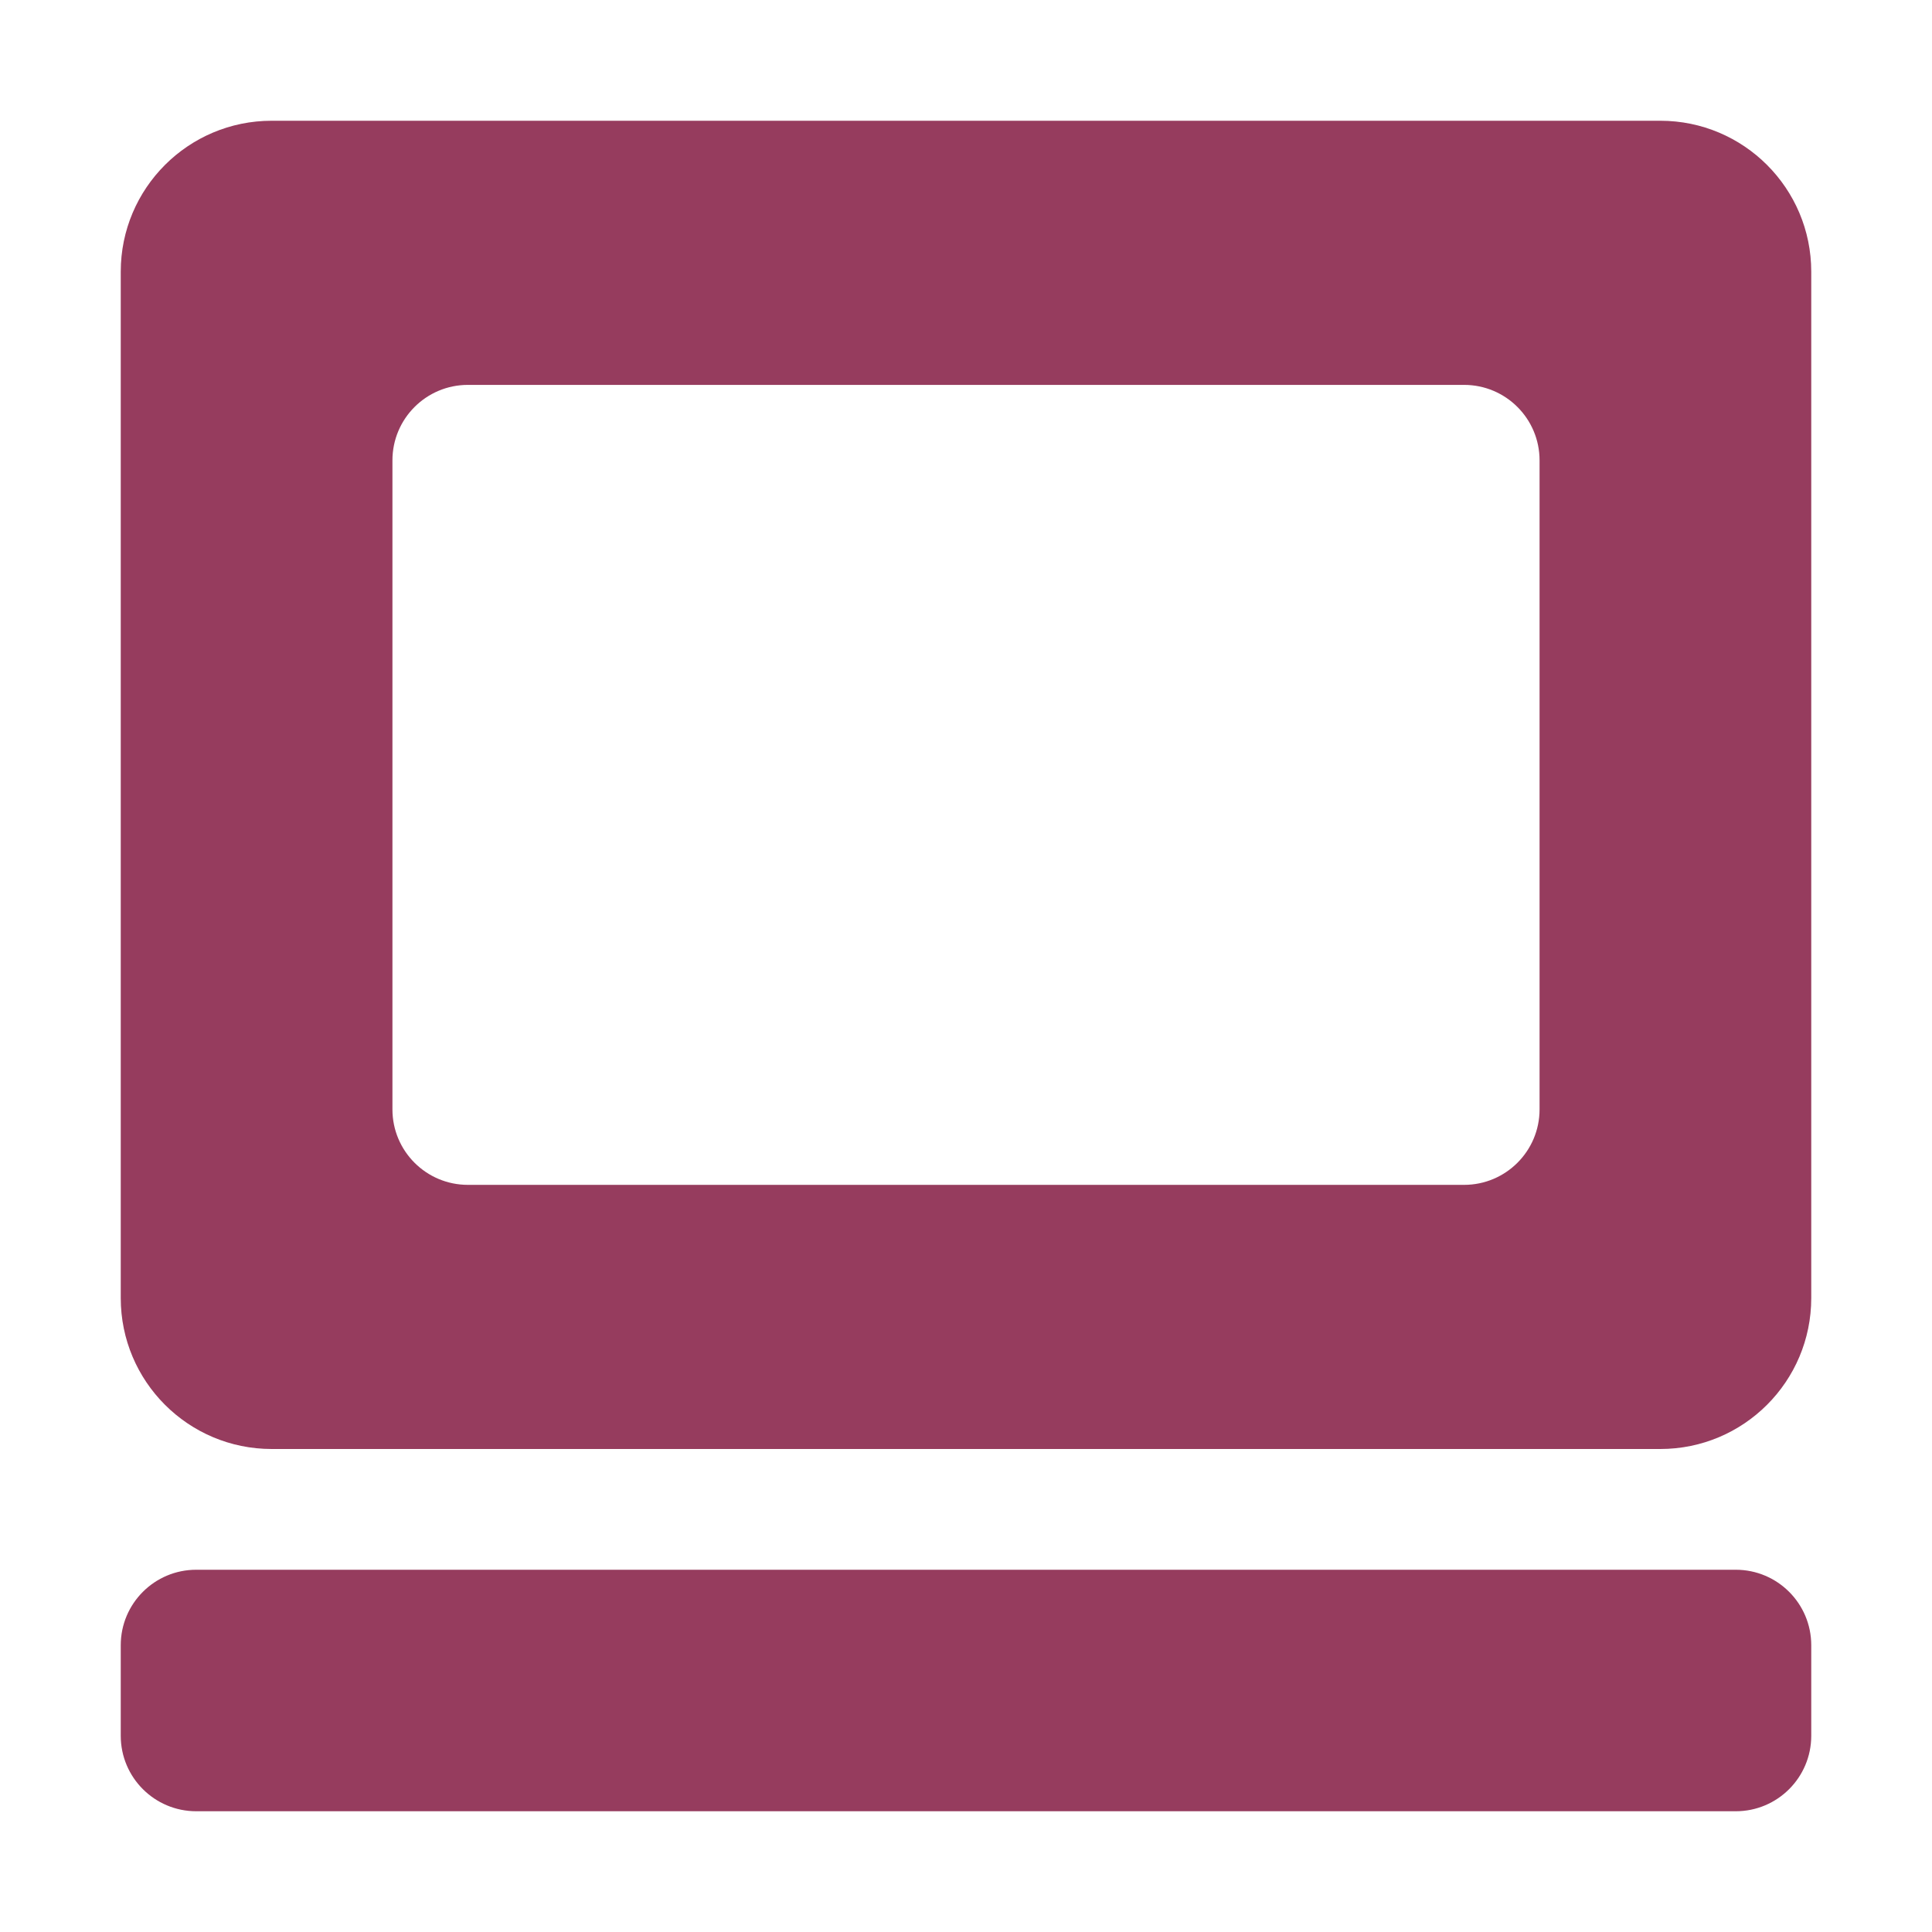
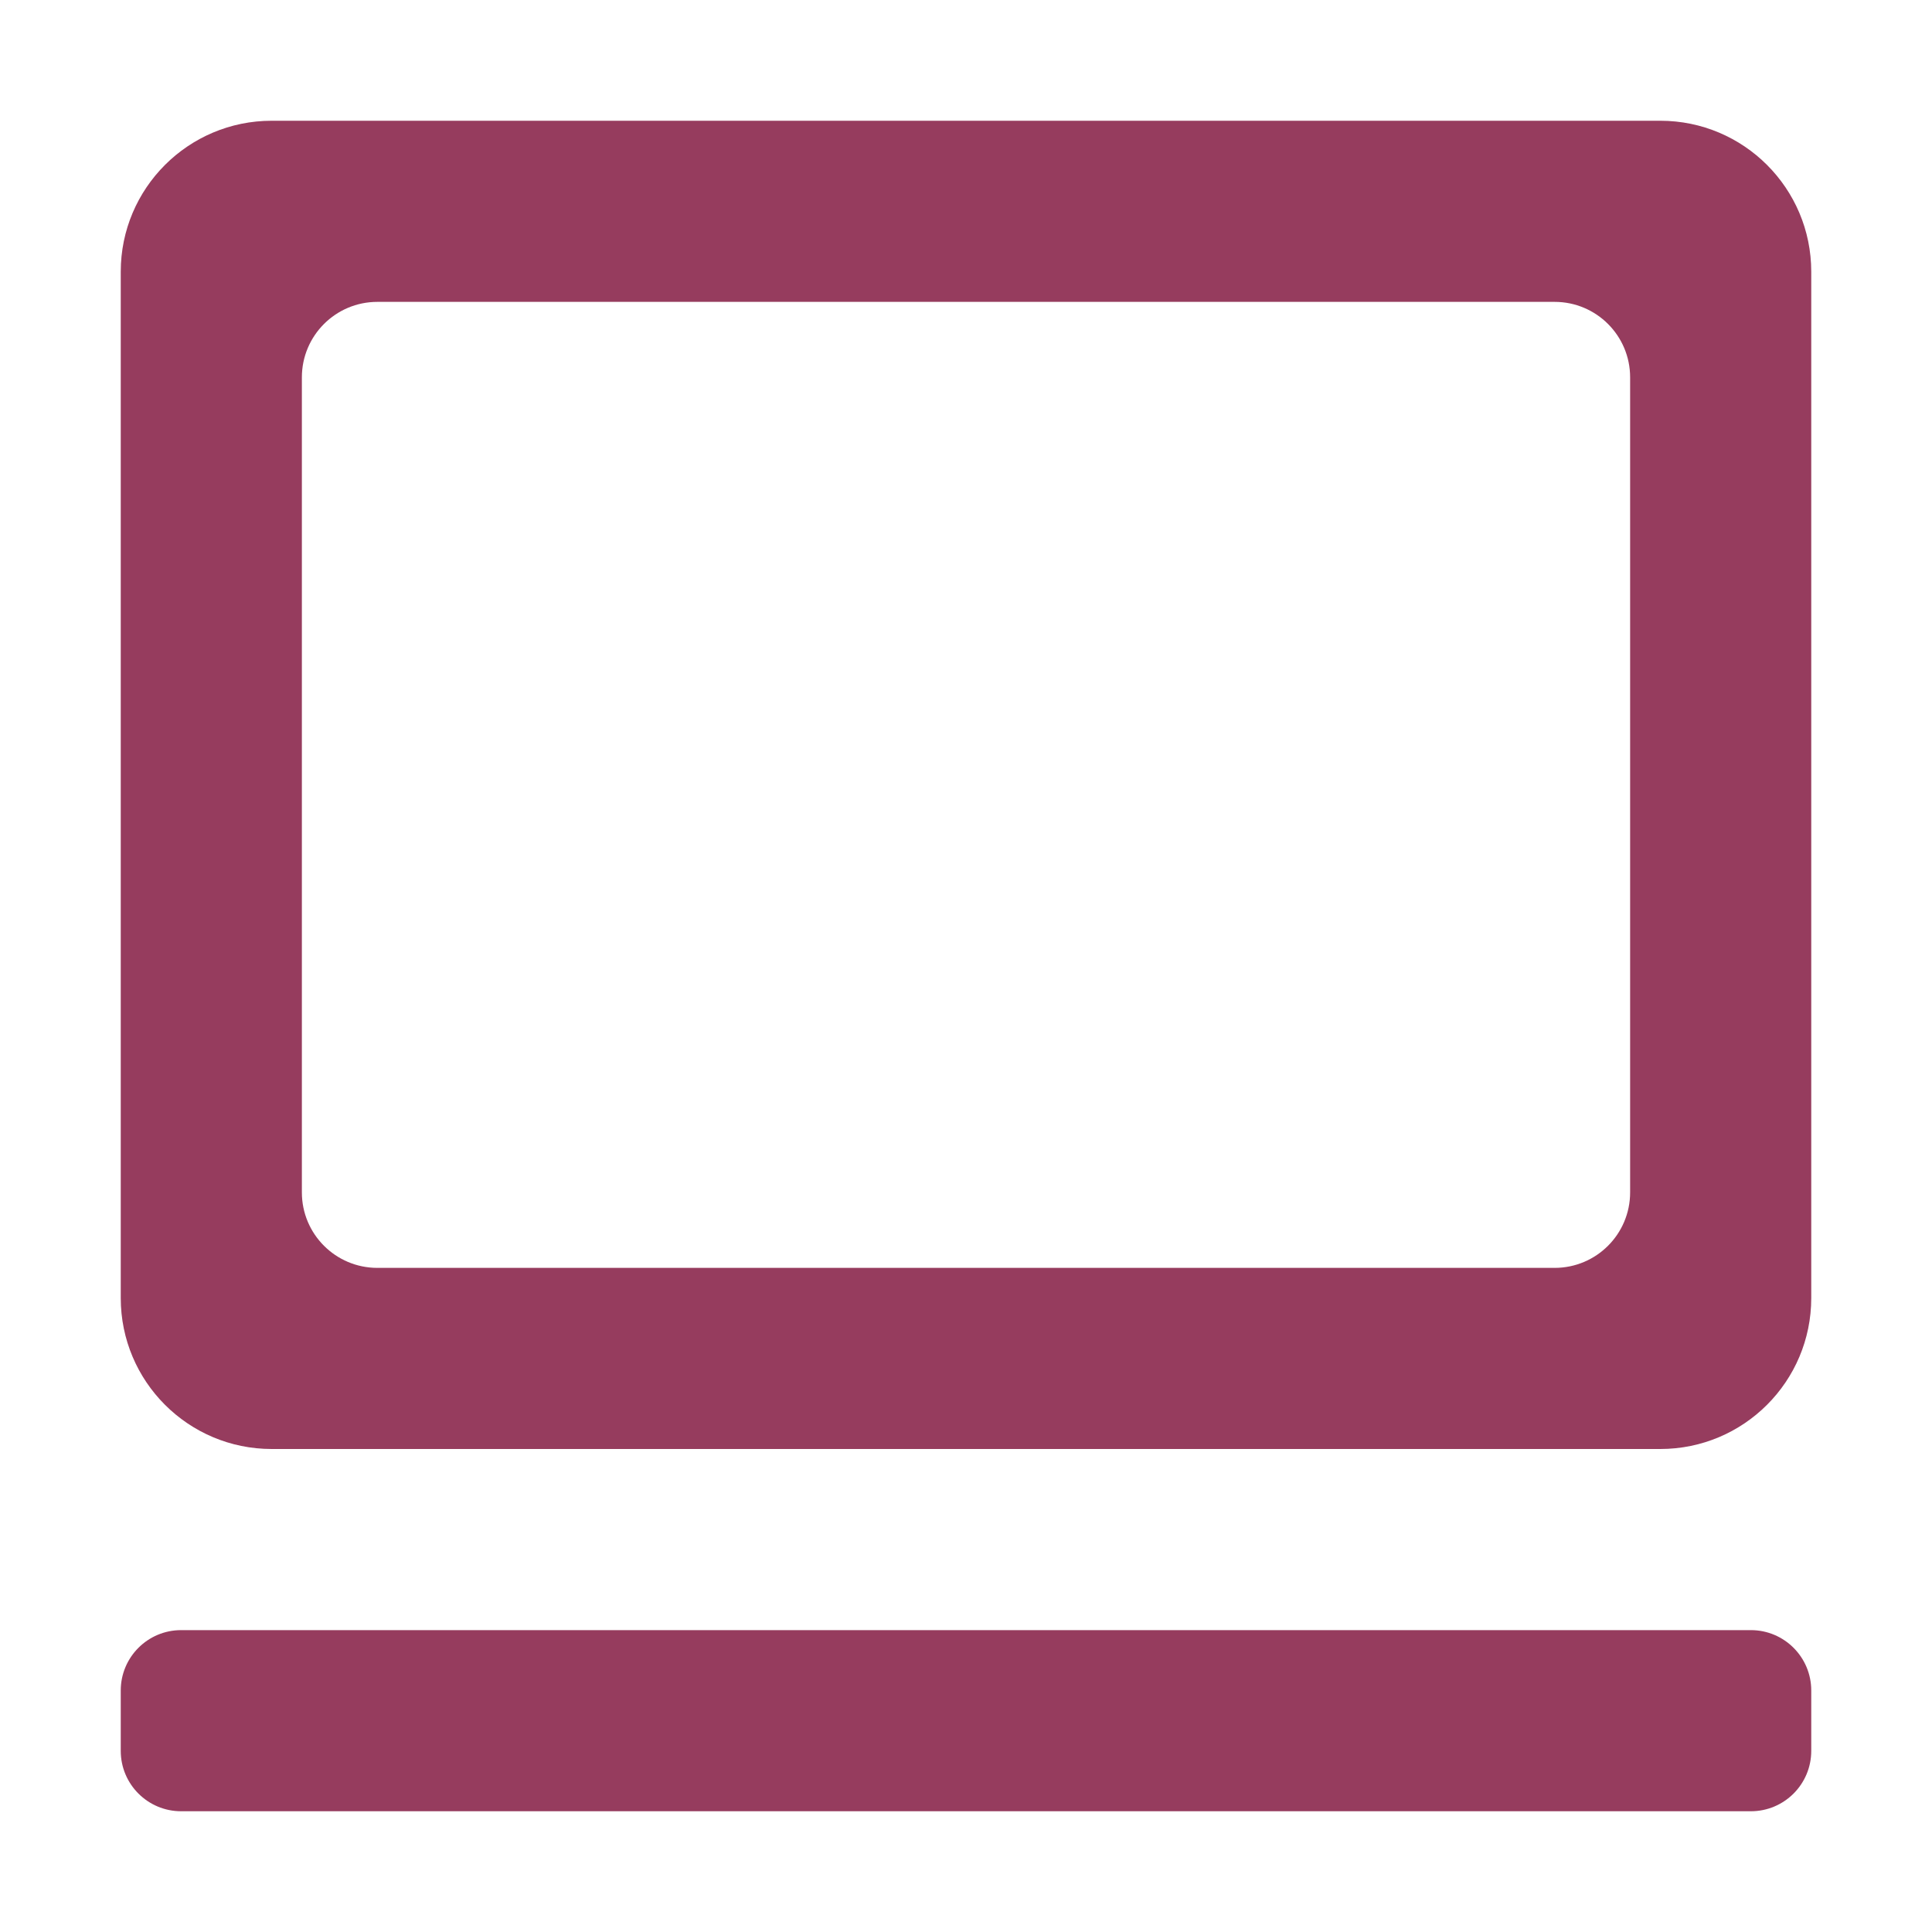
<svg xmlns="http://www.w3.org/2000/svg" width="256" height="256" viewBox="0 0 256 256" fill="none">
-   <rect x="16" y="208" width="224" height="32" rx="10" fill="#963C5E" />
-   <path fill-rule="evenodd" clip-rule="evenodd" d="M36 16C24.954 16 16 24.954 16 36V172C16 183.046 24.954 192 36 192H220C231.046 192 240 183.046 240 172V36C240 24.954 231.046 16 220 16H36ZM62 51C56.477 51 52 55.477 52 61V147C52 152.523 56.477 157 62 157H194C199.523 157 204 152.523 204 147V61C204 55.477 199.523 51 194 51H62Z" fill="#963C5E" />
+   <rect x="16" y="216" width="224" height="24" rx="8" fill="#963C5E" />
+   <path fill-rule="evenodd" clip-rule="evenodd" d="M36 16C24.954 16 16 24.954 16 36V172C16 183.046 24.954 192 36 192H220C231.046 192 240 183.046 240 172V36C240 24.954 231.046 16 220 16H36ZM50 40C44.477 40 40 44.477 40 50V158C40 163.523 44.477 168 50 168H206C211.523 168 216 163.523 216 158V50C216 44.477 211.523 40 206 40H50Z" fill="#963C5E" />
</svg>
